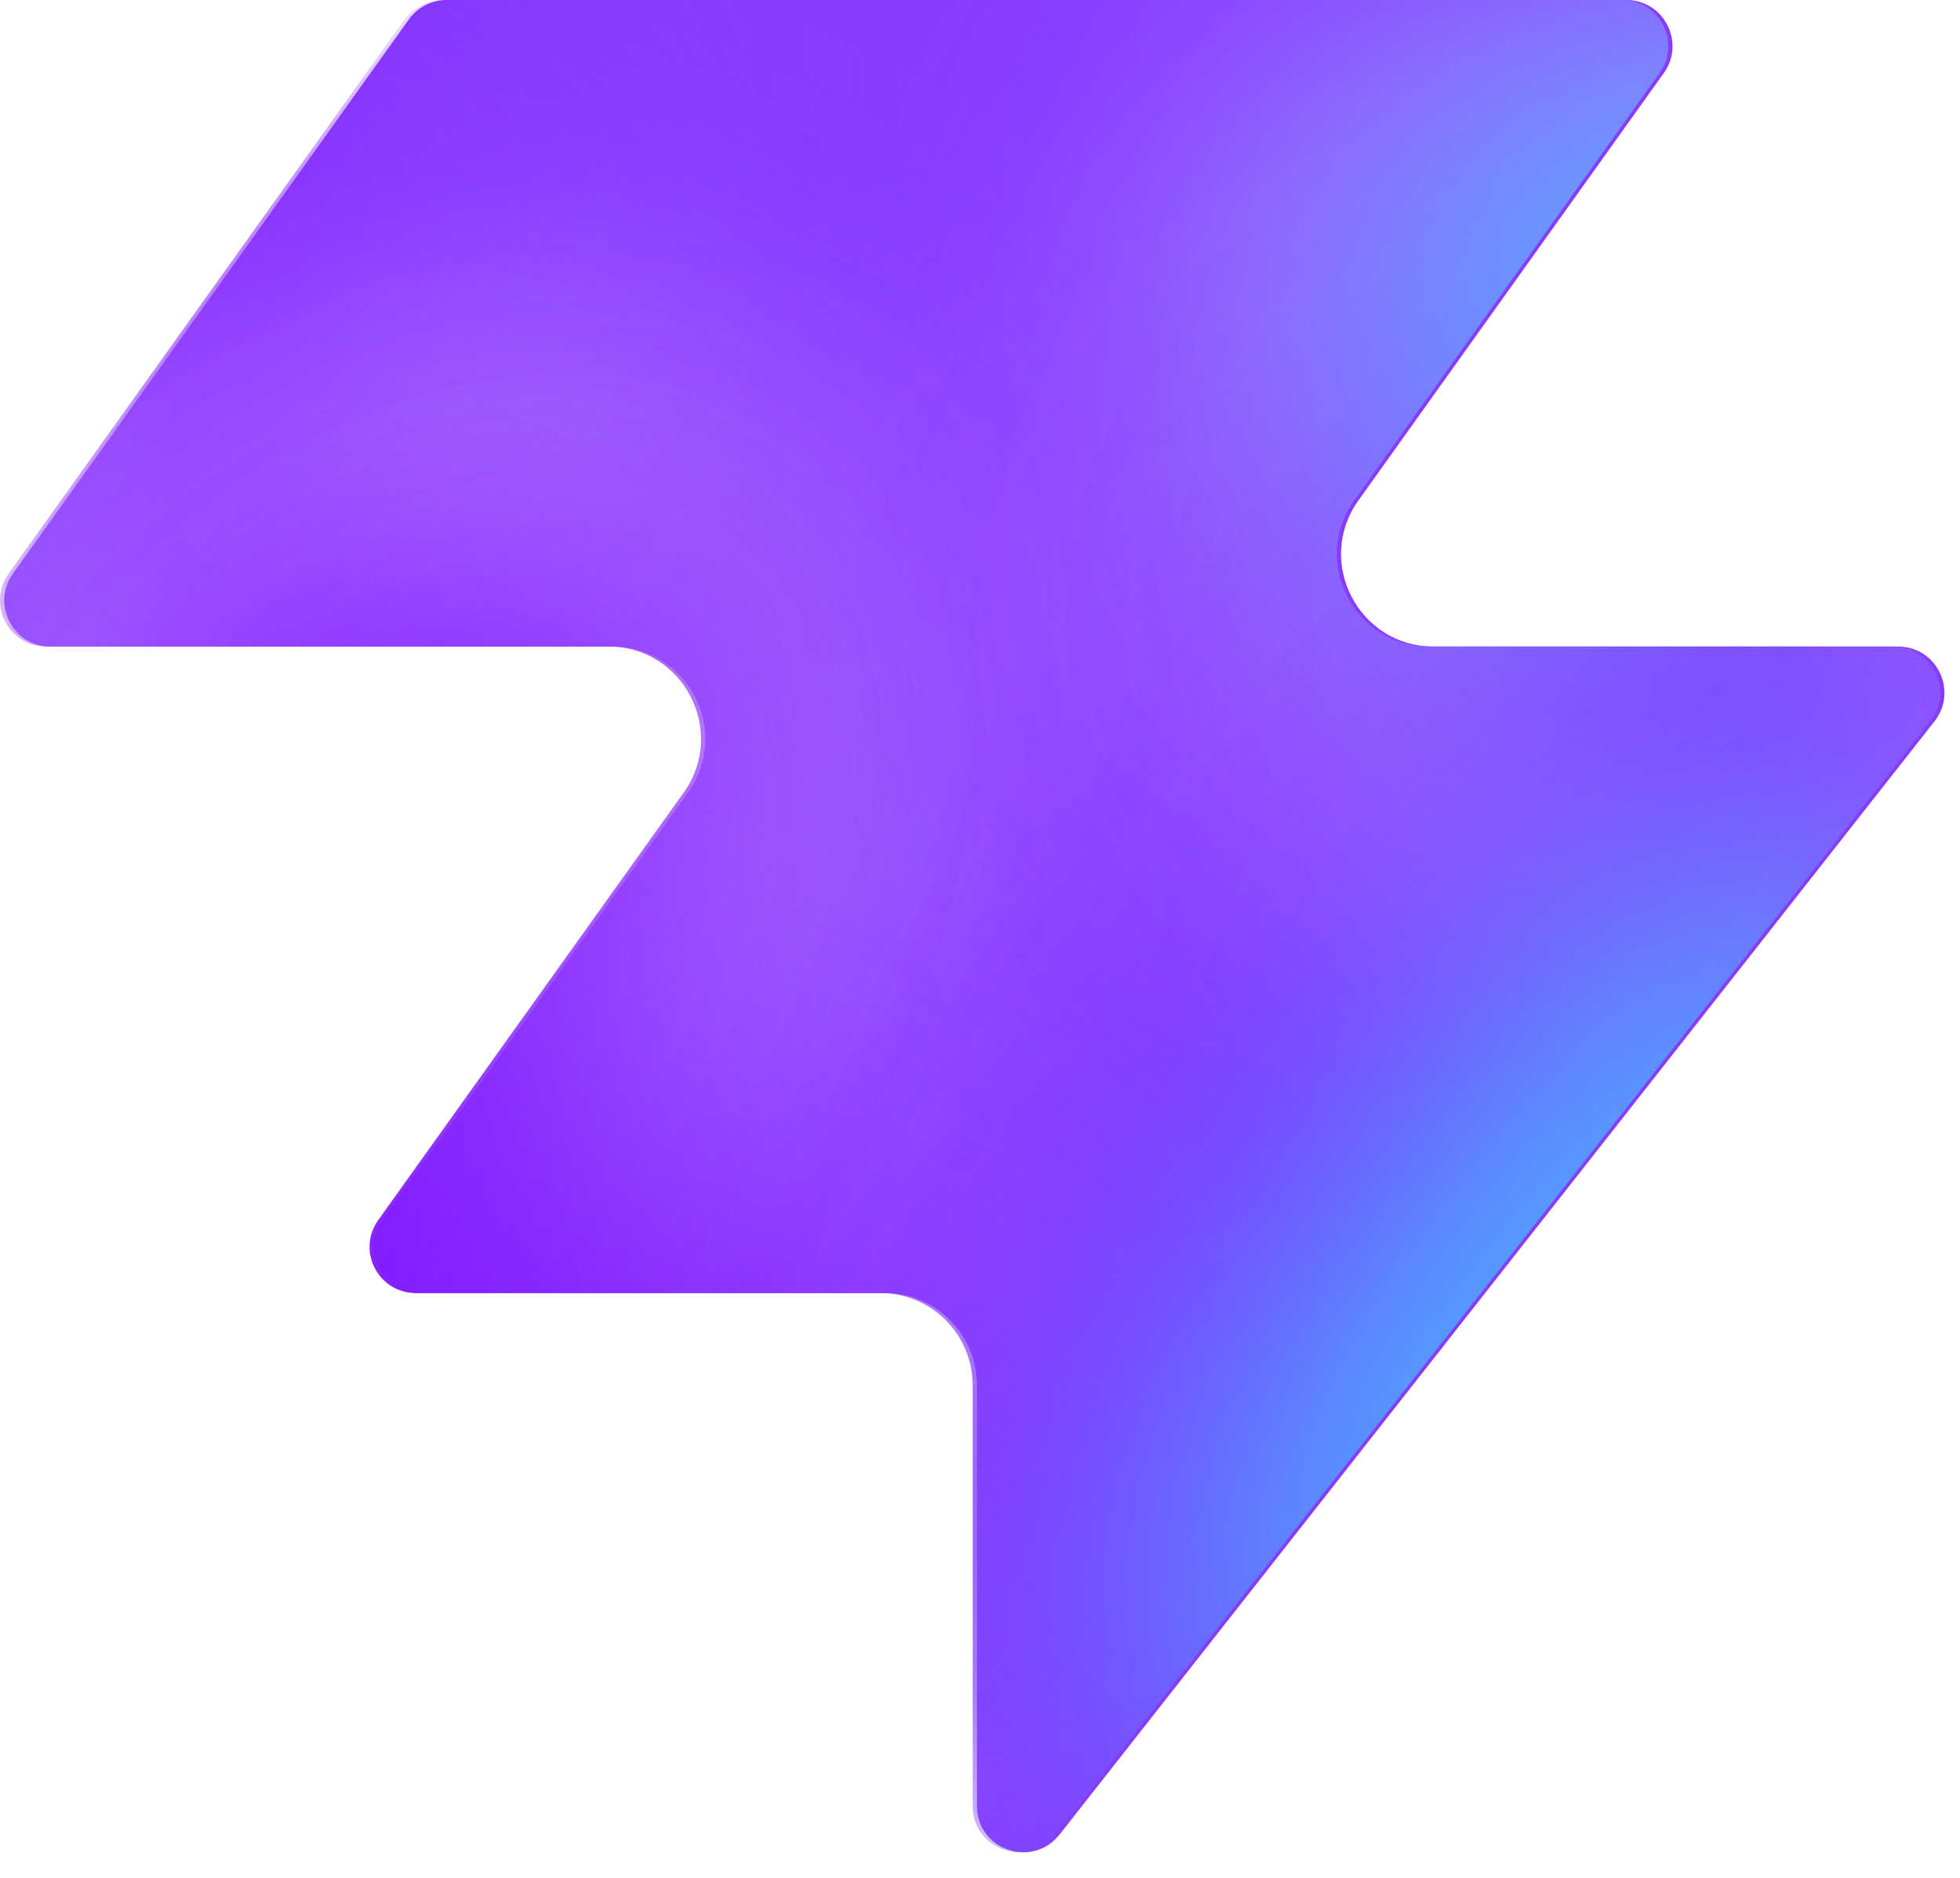
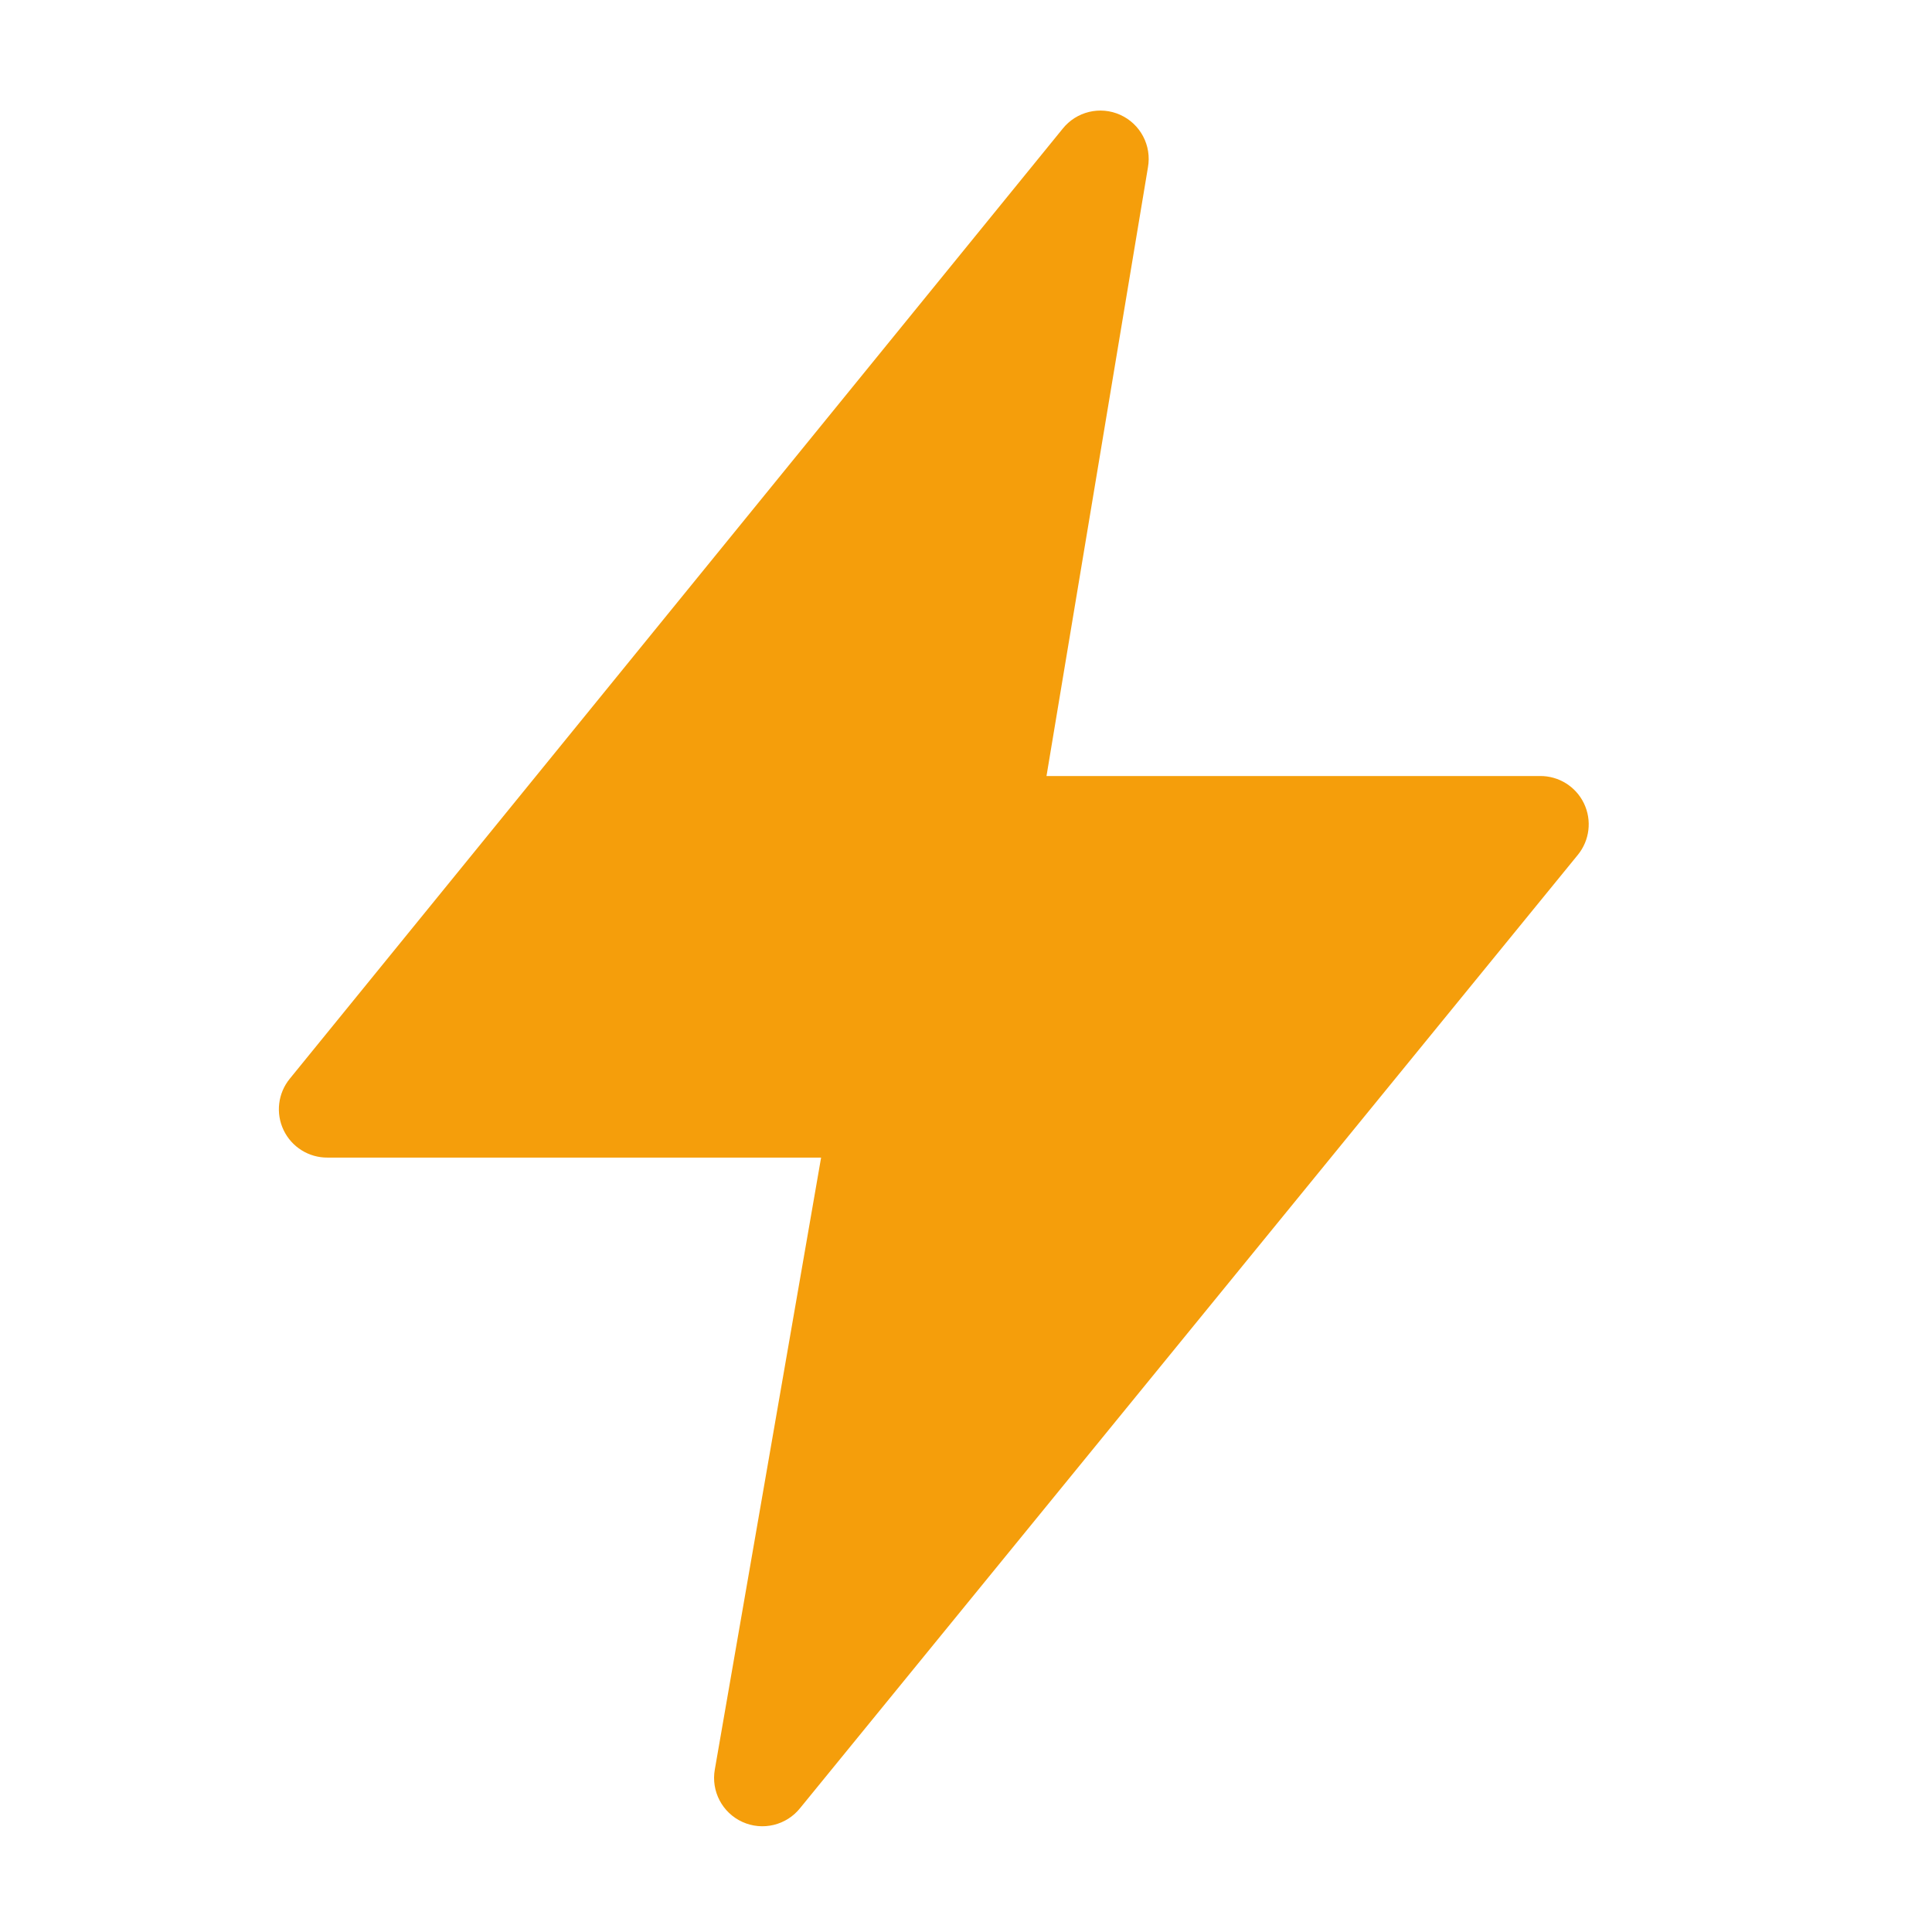
- <svg xmlns="http://www.w3.org/2000/svg" width="48" height="46" fill="none" viewBox="0 0 48 46">
-   <path fill="#863bff" d="M25.946 44.938c-.664.845-2.021.375-2.021-.698V33.937a2.26 2.26 0 0 0-2.262-2.262H10.287c-.92 0-1.456-1.04-.92-1.788l7.48-10.471c1.07-1.497 0-3.578-1.842-3.578H1.237c-.92 0-1.456-1.04-.92-1.788L10.013.474c.214-.297.556-.474.92-.474h28.894c.92 0 1.456 1.04.92 1.788l-7.48 10.471c-1.07 1.498 0 3.579 1.842 3.579h11.377c.943 0 1.473 1.088.89 1.83L25.947 44.94z" style="fill:#863bff;fill:color(display-p3 .525 .23 1);fill-opacity:1" />
-   <mask id="a" width="48" height="46" x="0" y="0" maskUnits="userSpaceOnUse" style="mask-type:alpha">
-     <path fill="#000" d="M25.842 44.938c-.664.844-2.021.375-2.021-.698V33.937a2.26 2.26 0 0 0-2.262-2.262H10.183c-.92 0-1.456-1.04-.92-1.788l7.48-10.471c1.07-1.498 0-3.579-1.842-3.579H1.133c-.92 0-1.456-1.04-.92-1.787L9.91.473c.214-.297.556-.474.92-.474h28.894c.92 0 1.456 1.04.92 1.788l-7.48 10.471c-1.07 1.498 0 3.578 1.842 3.578h11.377c.943 0 1.473 1.088.89 1.832L25.843 44.94z" style="fill:#000;fill-opacity:1" />
-   </mask>
-   <g mask="url(#a)">
-     <g filter="url(#b)">
-       <ellipse cx="5.508" cy="14.704" fill="#ede6ff" rx="5.508" ry="14.704" style="fill:#ede6ff;fill:color(display-p3 .927 .903 1);fill-opacity:1" transform="matrix(.00324 1 1 -.00324 -4.47 31.516)" />
-     </g>
-     <g filter="url(#c)">
-       <ellipse cx="10.399" cy="29.851" fill="#ede6ff" rx="10.399" ry="29.851" style="fill:#ede6ff;fill:color(display-p3 .927 .903 1);fill-opacity:1" transform="matrix(.00324 1 1 -.00324 -39.328 7.883)" />
-     </g>
-     <g filter="url(#d)">
-       <ellipse cx="5.508" cy="30.487" fill="#7e14ff" rx="5.508" ry="30.487" style="fill:#7e14ff;fill:color(display-p3 .492 .077 1);fill-opacity:1" transform="rotate(89.814 -25.913 -14.639)scale(1 -1)" />
-     </g>
-     <g filter="url(#e)">
-       <ellipse cx="5.508" cy="30.599" fill="#7e14ff" rx="5.508" ry="30.599" style="fill:#7e14ff;fill:color(display-p3 .492 .077 1);fill-opacity:1" transform="rotate(89.814 -32.644 -3.334)scale(1 -1)" />
-     </g>
-     <g filter="url(#f)">
-       <ellipse cx="5.508" cy="30.599" fill="#7e14ff" rx="5.508" ry="30.599" style="fill:#7e14ff;fill:color(display-p3 .492 .077 1);fill-opacity:1" transform="matrix(.00324 1 1 -.00324 -34.34 30.47)" />
-     </g>
-     <g filter="url(#g)">
-       <ellipse cx="14.072" cy="22.078" fill="#ede6ff" rx="14.072" ry="22.078" style="fill:#ede6ff;fill:color(display-p3 .927 .903 1);fill-opacity:1" transform="rotate(93.35 24.506 48.493)scale(-1 1)" />
-     </g>
-     <g filter="url(#h)">
-       <ellipse cx="3.47" cy="21.501" fill="#7e14ff" rx="3.47" ry="21.501" style="fill:#7e14ff;fill:color(display-p3 .492 .077 1);fill-opacity:1" transform="rotate(89.009 28.708 47.59)scale(-1 1)" />
-     </g>
-     <g filter="url(#i)">
-       <ellipse cx="3.47" cy="21.501" fill="#7e14ff" rx="3.47" ry="21.501" style="fill:#7e14ff;fill:color(display-p3 .492 .077 1);fill-opacity:1" transform="rotate(89.009 28.708 47.59)scale(-1 1)" />
-     </g>
-     <g filter="url(#j)">
-       <ellipse cx=".387" cy="8.972" fill="#7e14ff" rx="4.407" ry="29.108" style="fill:#7e14ff;fill:color(display-p3 .492 .077 1);fill-opacity:1" transform="rotate(39.51 .387 8.972)" />
-     </g>
-     <g filter="url(#k)">
-       <ellipse cx="47.523" cy="-6.092" fill="#7e14ff" rx="4.407" ry="29.108" style="fill:#7e14ff;fill:color(display-p3 .492 .077 1);fill-opacity:1" transform="rotate(37.892 47.523 -6.092)" />
-     </g>
-     <g filter="url(#l)">
-       <ellipse cx="41.412" cy="6.333" fill="#47bfff" rx="5.971" ry="9.665" style="fill:#47bfff;fill:color(display-p3 .28 .748 1);fill-opacity:1" transform="rotate(37.892 41.412 6.333)" />
-     </g>
-     <g filter="url(#m)">
-       <ellipse cx="-1.879" cy="38.332" fill="#7e14ff" rx="4.407" ry="29.108" style="fill:#7e14ff;fill:color(display-p3 .492 .077 1);fill-opacity:1" transform="rotate(37.892 -1.88 38.332)" />
-     </g>
-     <g filter="url(#n)">
-       <ellipse cx="-1.879" cy="38.332" fill="#7e14ff" rx="4.407" ry="29.108" style="fill:#7e14ff;fill:color(display-p3 .492 .077 1);fill-opacity:1" transform="rotate(37.892 -1.88 38.332)" />
-     </g>
-     <g filter="url(#o)">
-       <ellipse cx="35.651" cy="29.907" fill="#7e14ff" rx="4.407" ry="29.108" style="fill:#7e14ff;fill:color(display-p3 .492 .077 1);fill-opacity:1" transform="rotate(37.892 35.651 29.907)" />
-     </g>
-     <g filter="url(#p)">
-       <ellipse cx="38.418" cy="32.4" fill="#47bfff" rx="5.971" ry="15.297" style="fill:#47bfff;fill:color(display-p3 .28 .748 1);fill-opacity:1" transform="rotate(37.892 38.418 32.4)" />
-     </g>
-   </g>
-   <defs>
-     <filter id="b" width="60.045" height="41.654" x="-19.77" y="16.149" color-interpolation-filters="sRGB" filterUnits="userSpaceOnUse">
-       <feFlood flood-opacity="0" result="BackgroundImageFix" />
-       <feBlend in="SourceGraphic" in2="BackgroundImageFix" result="shape" />
-       <feGaussianBlur result="effect1_foregroundBlur_2002_17158" stdDeviation="7.659" />
-     </filter>
-     <filter id="c" width="90.34" height="51.437" x="-54.613" y="-7.533" color-interpolation-filters="sRGB" filterUnits="userSpaceOnUse">
-       <feFlood flood-opacity="0" result="BackgroundImageFix" />
-       <feBlend in="SourceGraphic" in2="BackgroundImageFix" result="shape" />
-       <feGaussianBlur result="effect1_foregroundBlur_2002_17158" stdDeviation="7.659" />
-     </filter>
-     <filter id="d" width="79.355" height="29.4" x="-49.64" y="2.03" color-interpolation-filters="sRGB" filterUnits="userSpaceOnUse">
-       <feFlood flood-opacity="0" result="BackgroundImageFix" />
-       <feBlend in="SourceGraphic" in2="BackgroundImageFix" result="shape" />
-       <feGaussianBlur result="effect1_foregroundBlur_2002_17158" stdDeviation="4.596" />
-     </filter>
-     <filter id="e" width="79.579" height="29.4" x="-45.045" y="20.029" color-interpolation-filters="sRGB" filterUnits="userSpaceOnUse">
-       <feFlood flood-opacity="0" result="BackgroundImageFix" />
-       <feBlend in="SourceGraphic" in2="BackgroundImageFix" result="shape" />
-       <feGaussianBlur result="effect1_foregroundBlur_2002_17158" stdDeviation="4.596" />
-     </filter>
-     <filter id="f" width="79.579" height="29.4" x="-43.513" y="21.178" color-interpolation-filters="sRGB" filterUnits="userSpaceOnUse">
-       <feFlood flood-opacity="0" result="BackgroundImageFix" />
-       <feBlend in="SourceGraphic" in2="BackgroundImageFix" result="shape" />
-       <feGaussianBlur result="effect1_foregroundBlur_2002_17158" stdDeviation="4.596" />
-     </filter>
-     <filter id="g" width="74.749" height="58.852" x="15.756" y="-17.901" color-interpolation-filters="sRGB" filterUnits="userSpaceOnUse">
-       <feFlood flood-opacity="0" result="BackgroundImageFix" />
-       <feBlend in="SourceGraphic" in2="BackgroundImageFix" result="shape" />
-       <feGaussianBlur result="effect1_foregroundBlur_2002_17158" stdDeviation="7.659" />
-     </filter>
-     <filter id="h" width="61.377" height="25.362" x="23.548" y="2.284" color-interpolation-filters="sRGB" filterUnits="userSpaceOnUse">
-       <feFlood flood-opacity="0" result="BackgroundImageFix" />
-       <feBlend in="SourceGraphic" in2="BackgroundImageFix" result="shape" />
-       <feGaussianBlur result="effect1_foregroundBlur_2002_17158" stdDeviation="4.596" />
-     </filter>
-     <filter id="i" width="61.377" height="25.362" x="23.548" y="2.284" color-interpolation-filters="sRGB" filterUnits="userSpaceOnUse">
-       <feFlood flood-opacity="0" result="BackgroundImageFix" />
-       <feBlend in="SourceGraphic" in2="BackgroundImageFix" result="shape" />
-       <feGaussianBlur result="effect1_foregroundBlur_2002_17158" stdDeviation="4.596" />
-     </filter>
-     <filter id="j" width="56.045" height="63.649" x="-27.636" y="-22.853" color-interpolation-filters="sRGB" filterUnits="userSpaceOnUse">
-       <feFlood flood-opacity="0" result="BackgroundImageFix" />
-       <feBlend in="SourceGraphic" in2="BackgroundImageFix" result="shape" />
-       <feGaussianBlur result="effect1_foregroundBlur_2002_17158" stdDeviation="4.596" />
-     </filter>
-     <filter id="k" width="54.814" height="64.646" x="20.116" y="-38.415" color-interpolation-filters="sRGB" filterUnits="userSpaceOnUse">
-       <feFlood flood-opacity="0" result="BackgroundImageFix" />
-       <feBlend in="SourceGraphic" in2="BackgroundImageFix" result="shape" />
-       <feGaussianBlur result="effect1_foregroundBlur_2002_17158" stdDeviation="4.596" />
-     </filter>
-     <filter id="l" width="33.541" height="35.313" x="24.641" y="-11.323" color-interpolation-filters="sRGB" filterUnits="userSpaceOnUse">
-       <feFlood flood-opacity="0" result="BackgroundImageFix" />
-       <feBlend in="SourceGraphic" in2="BackgroundImageFix" result="shape" />
-       <feGaussianBlur result="effect1_foregroundBlur_2002_17158" stdDeviation="4.596" />
-     </filter>
-     <filter id="m" width="54.814" height="64.646" x="-29.286" y="6.009" color-interpolation-filters="sRGB" filterUnits="userSpaceOnUse">
-       <feFlood flood-opacity="0" result="BackgroundImageFix" />
-       <feBlend in="SourceGraphic" in2="BackgroundImageFix" result="shape" />
-       <feGaussianBlur result="effect1_foregroundBlur_2002_17158" stdDeviation="4.596" />
-     </filter>
-     <filter id="n" width="54.814" height="64.646" x="-29.286" y="6.009" color-interpolation-filters="sRGB" filterUnits="userSpaceOnUse">
-       <feFlood flood-opacity="0" result="BackgroundImageFix" />
-       <feBlend in="SourceGraphic" in2="BackgroundImageFix" result="shape" />
-       <feGaussianBlur result="effect1_foregroundBlur_2002_17158" stdDeviation="4.596" />
-     </filter>
-     <filter id="o" width="54.814" height="64.646" x="8.244" y="-2.416" color-interpolation-filters="sRGB" filterUnits="userSpaceOnUse">
-       <feFlood flood-opacity="0" result="BackgroundImageFix" />
-       <feBlend in="SourceGraphic" in2="BackgroundImageFix" result="shape" />
-       <feGaussianBlur result="effect1_foregroundBlur_2002_17158" stdDeviation="4.596" />
-     </filter>
-     <filter id="p" width="39.409" height="43.623" x="18.713" y="10.588" color-interpolation-filters="sRGB" filterUnits="userSpaceOnUse">
-       <feFlood flood-opacity="0" result="BackgroundImageFix" />
-       <feBlend in="SourceGraphic" in2="BackgroundImageFix" result="shape" />
-       <feGaussianBlur result="effect1_foregroundBlur_2002_17158" stdDeviation="4.596" />
-     </filter>
-   </defs>
+ <svg xmlns="http://www.w3.org/2000/svg" viewBox="0 0 24 24" fill="none">
+   <path d="M13.2 1.6 3.6 13.4a.6.6 0 0 0 .47.98h6.13l-1.32 7.6a.6.6 0 0 0 1.06.48l9.66-11.84a.6.6 0 0 0-.47-.98h-6.13l1.26-7.56a.6.6 0 0 0-1.06-.48Z" fill="#f59e0b" />
</svg>
